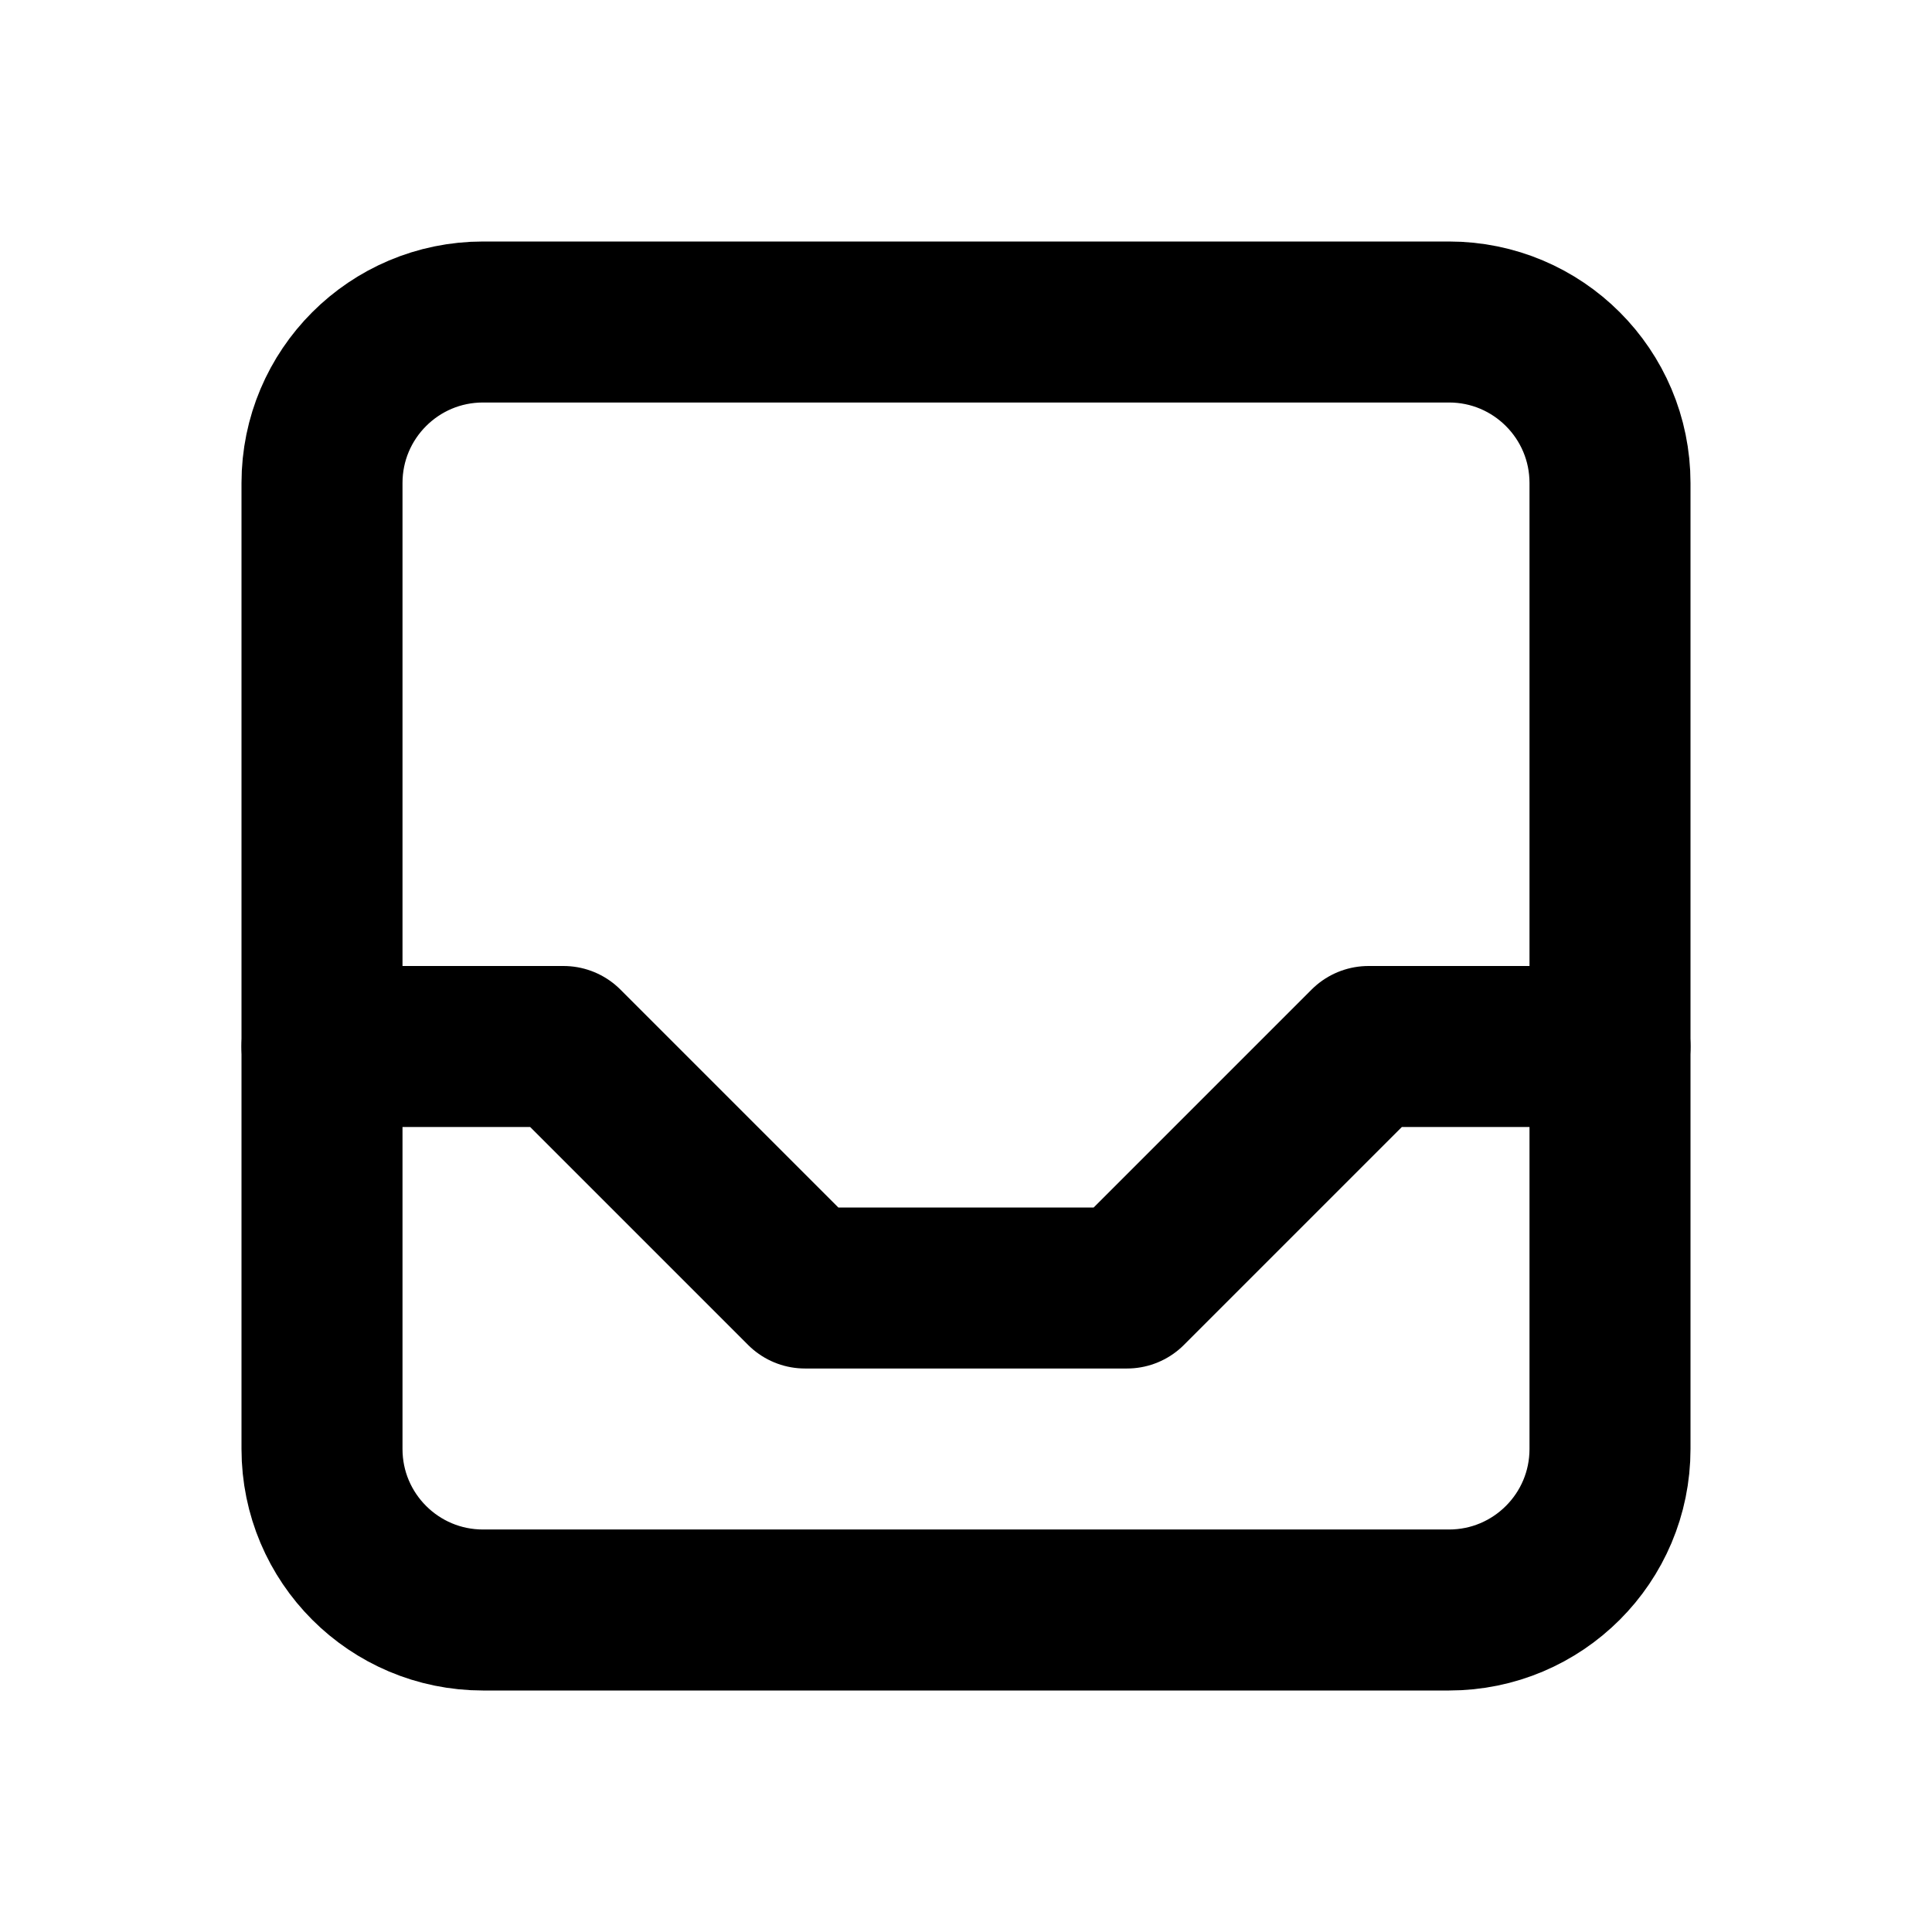
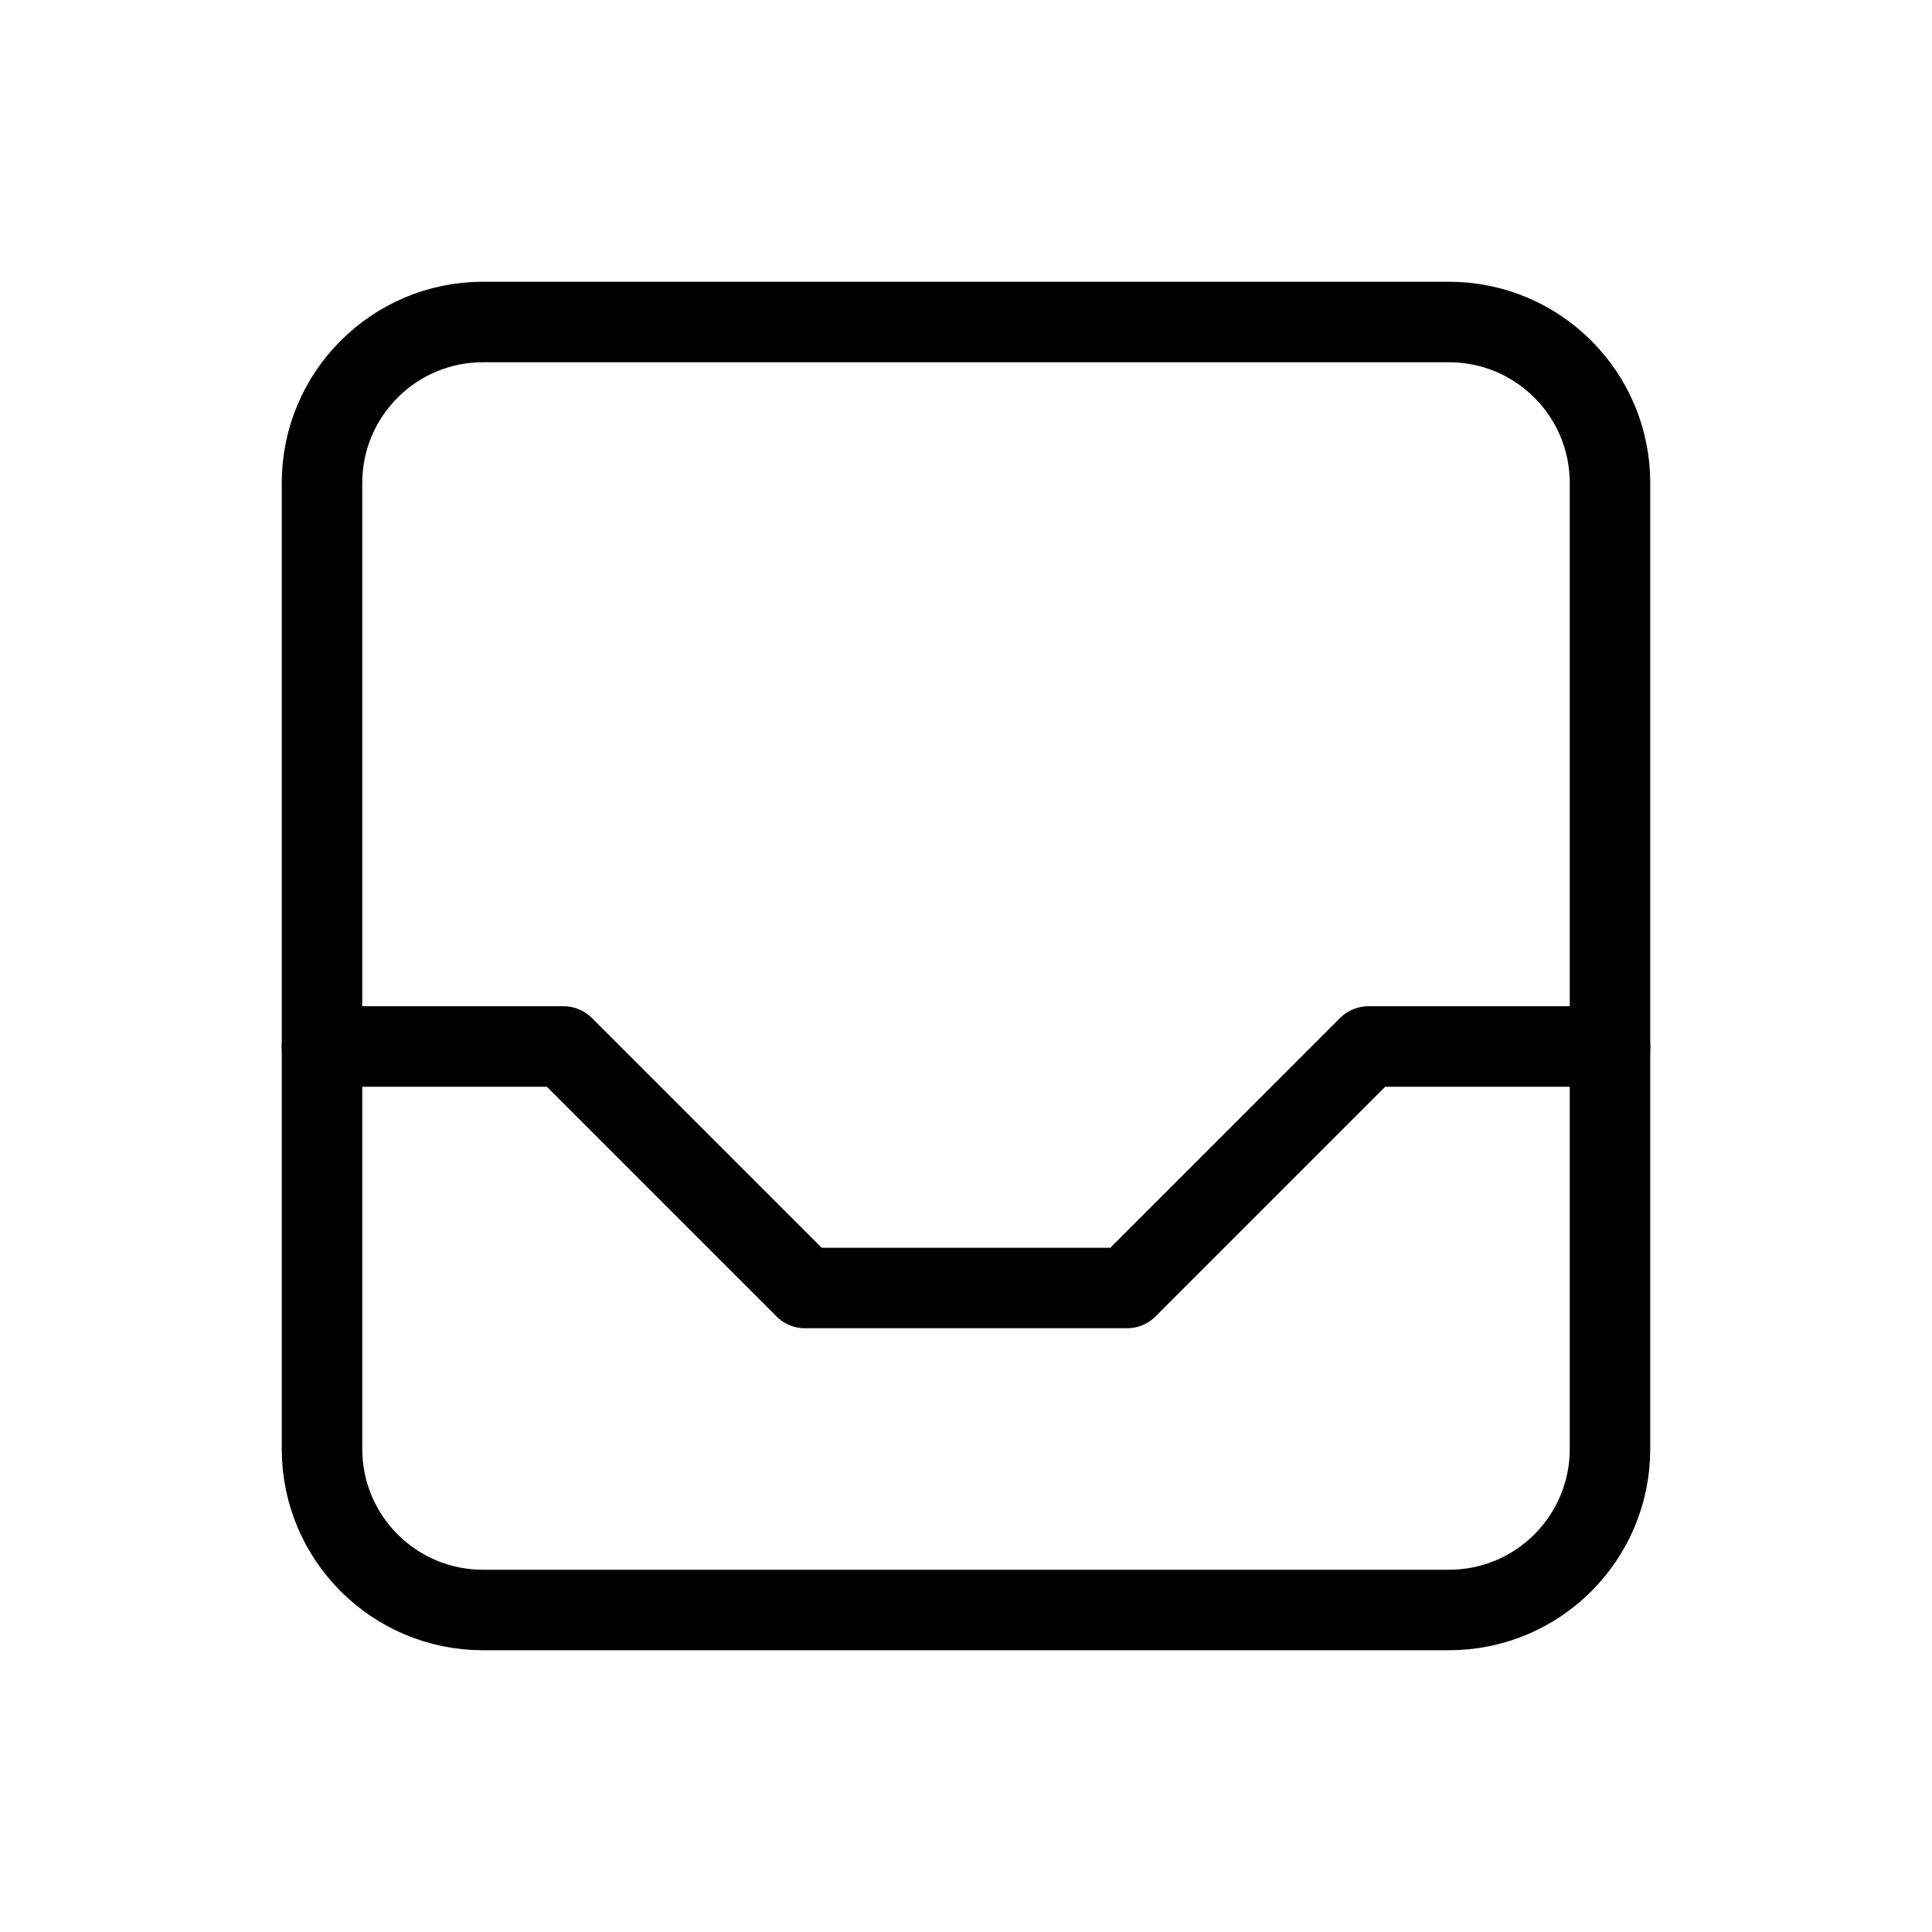
- <svg xmlns="http://www.w3.org/2000/svg" width="24" height="24" viewBox="0 0 24 24" fill="none" stroke="currentColor" stroke-width="2" stroke-linecap="round" stroke-linejoin="round">
+ <svg xmlns="http://www.w3.org/2000/svg" width="24" height="24" viewBox="0 0 24 24" fill="none" stroke="currentColor" stroke-width="1" stroke-linecap="round" stroke-linejoin="round">
  <path d="M4 6a2 2 0 0 1 2 -2h12a2 2 0 0 1 2 2v12a2 2 0 0 1 -2 2h-12a2 2 0 0 1 -2 -2l0 -12" />
  <path d="M4 13h3l3 3h4l3 -3h3" />
</svg>
